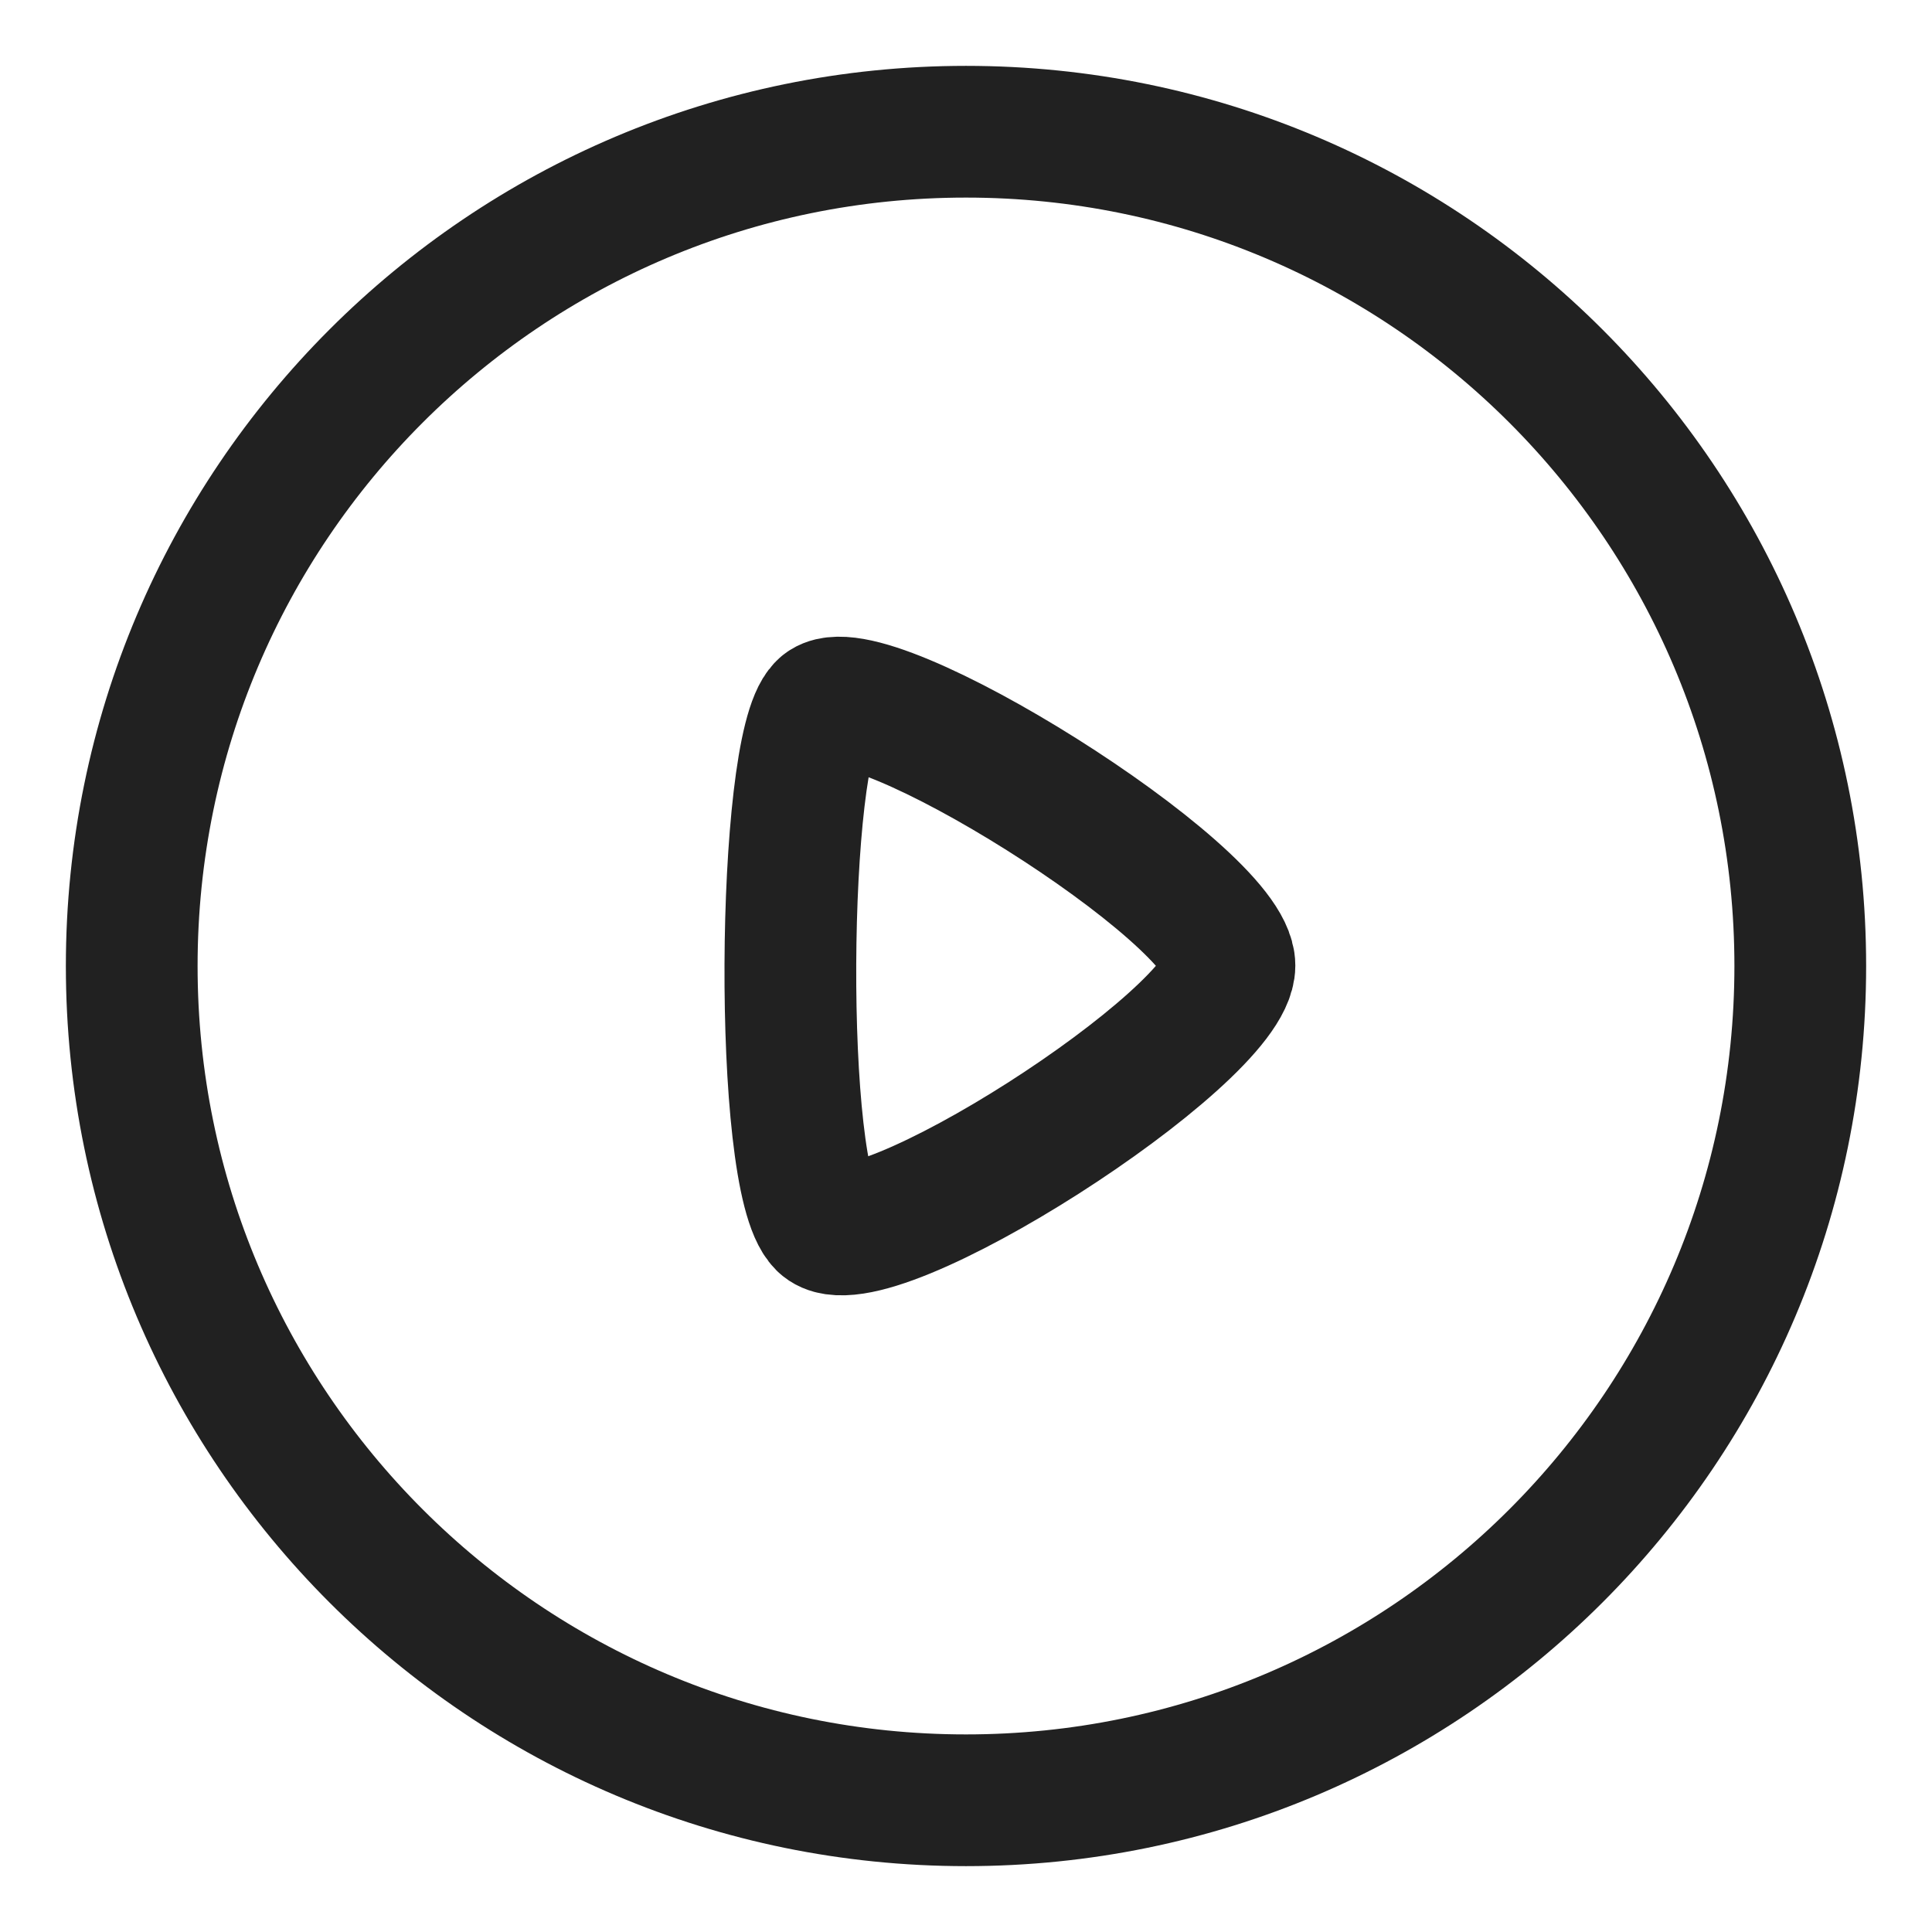
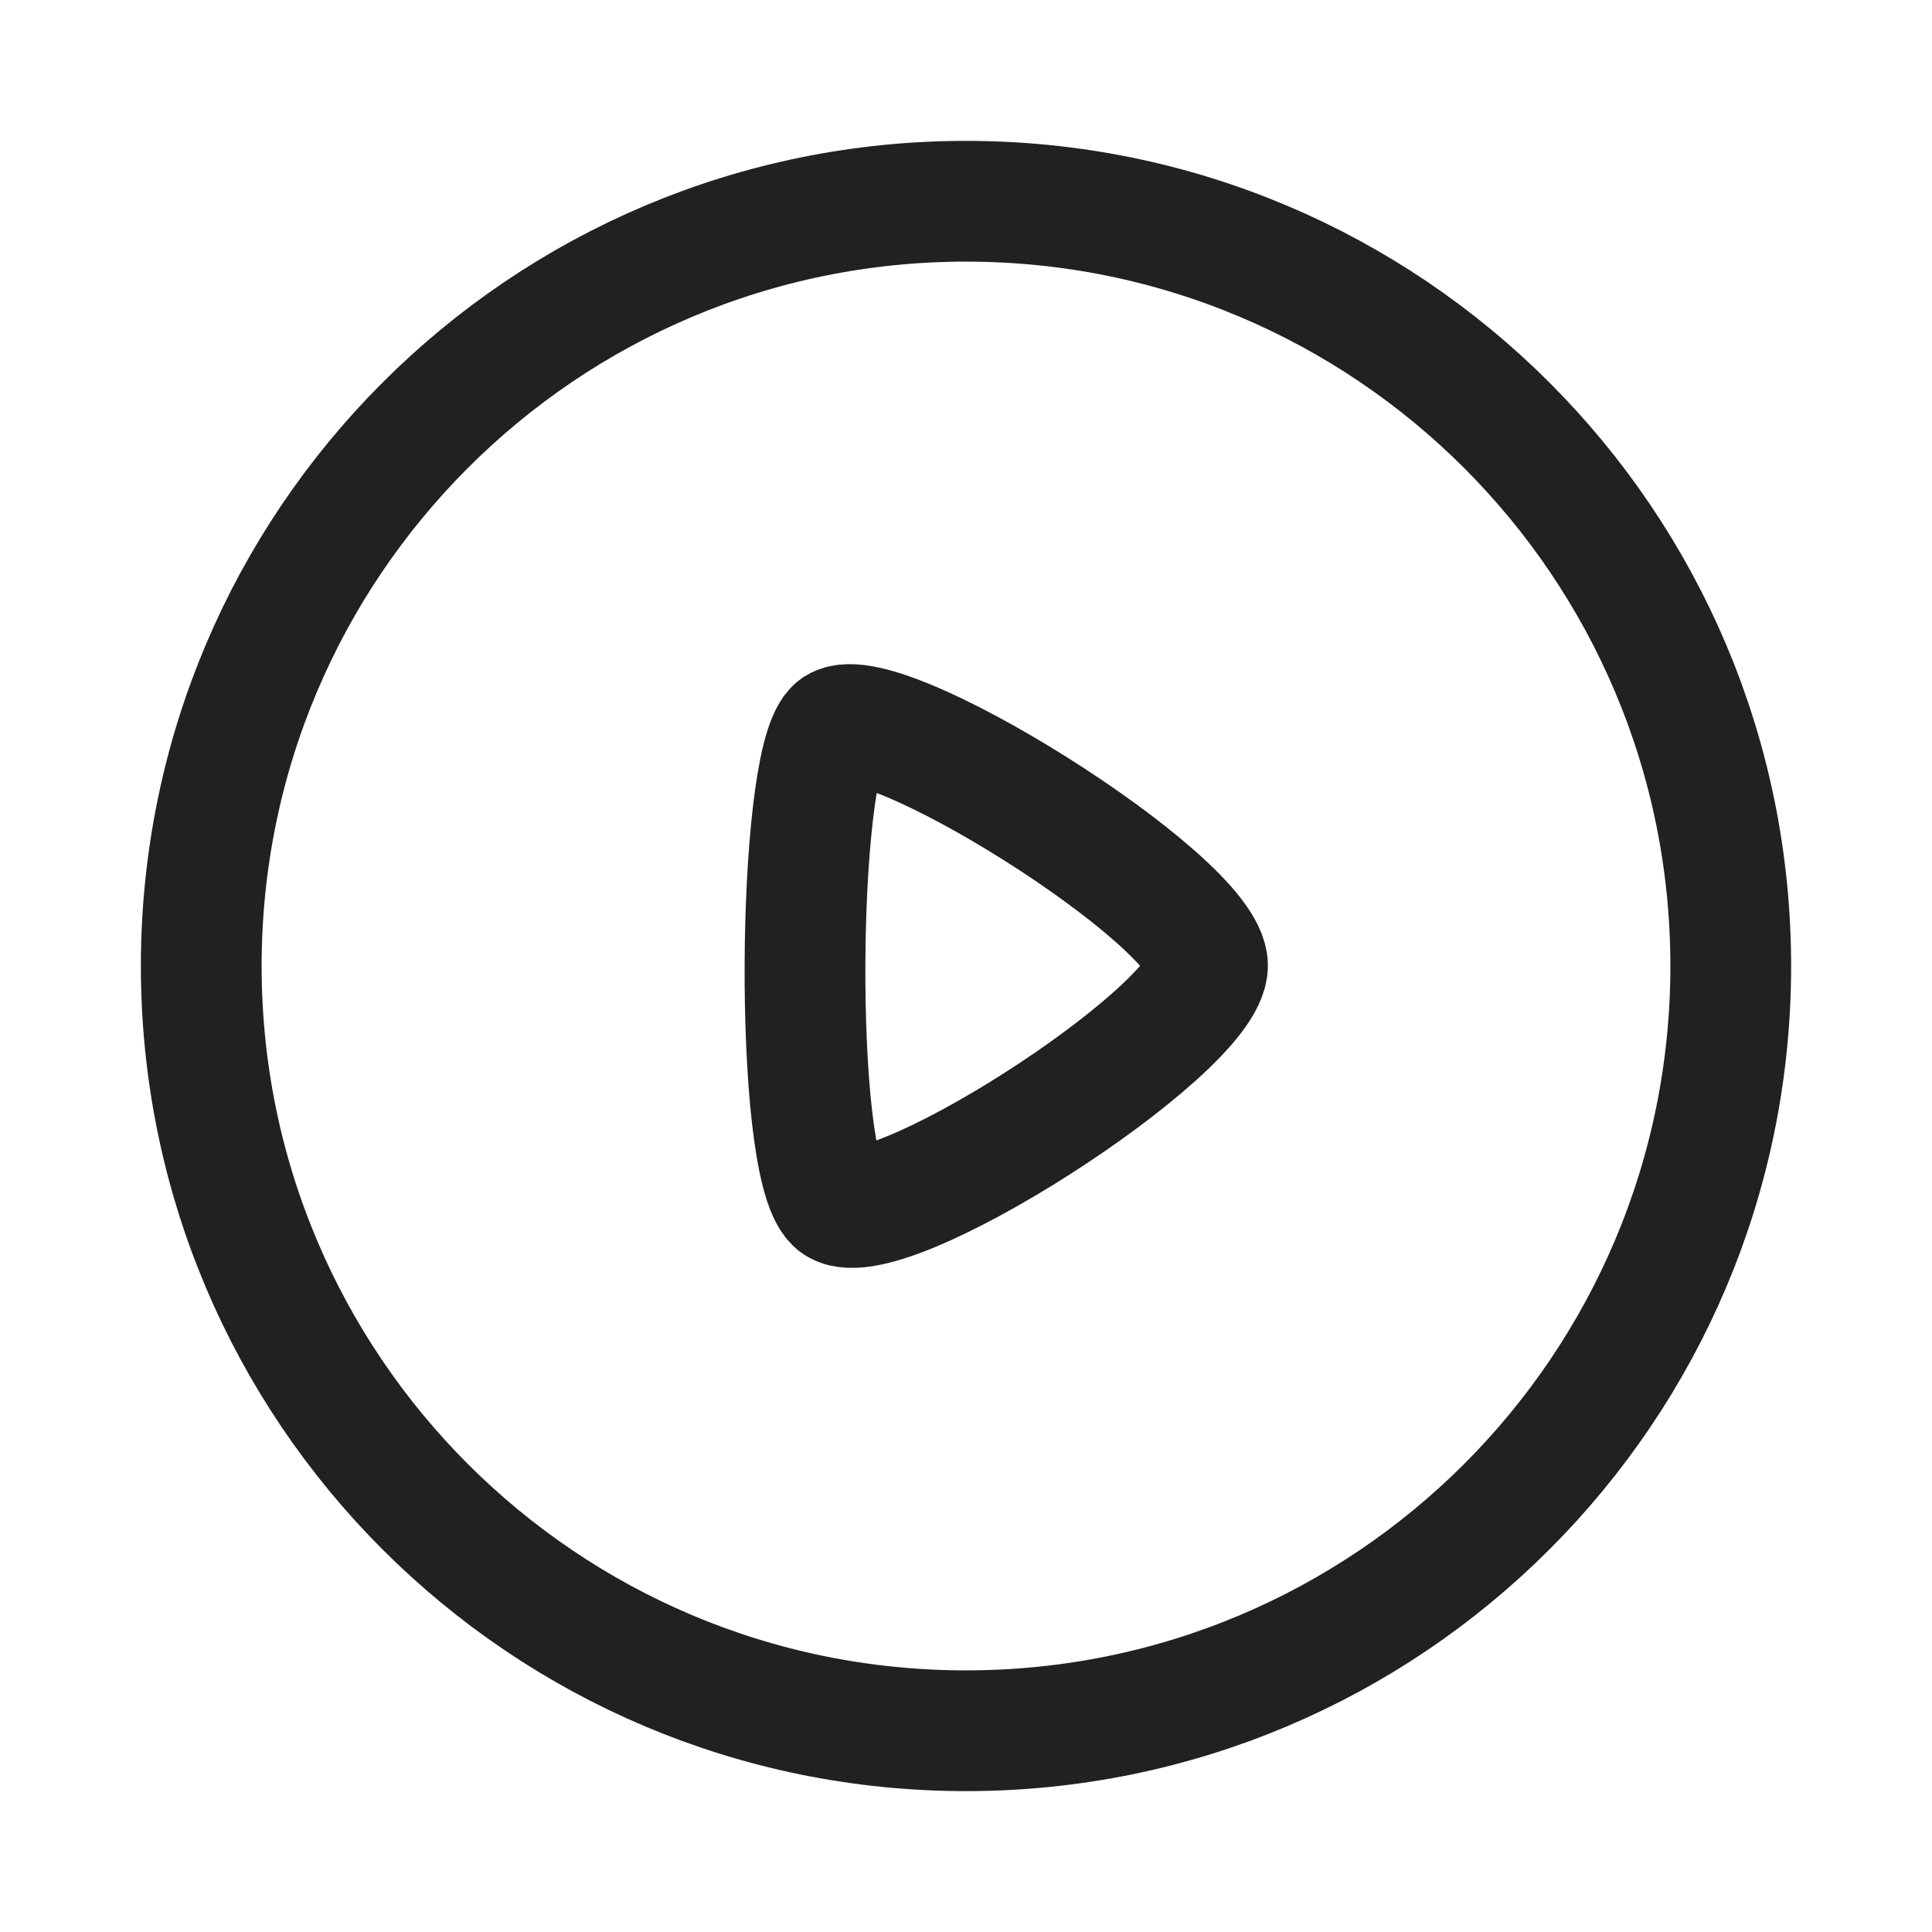
- <svg xmlns="http://www.w3.org/2000/svg" width="24" height="24" viewBox="0 0 22 22" fill="none">
-   <path fill-rule="evenodd" clip-rule="evenodd" d="M11 1.5C16.246 1.5 20.5 5.753 20.5 11C20.5 16.247 16.246 20.5 11 20.5C5.753 20.5 1.5 16.247 1.5 11C1.5 5.753 5.753 1.5 11 1.5Z" stroke="#212121" stroke-width="1.5" stroke-linecap="round" stroke-linejoin="round" />
-   <path fill-rule="evenodd" clip-rule="evenodd" d="M14 10.995C14 10.184 9.843 7.589 9.371 8.056C8.899 8.522 8.854 13.424 9.371 13.935C9.888 14.447 14 11.806 14 10.995Z" stroke="#212121" stroke-width="1.5" stroke-linecap="round" stroke-linejoin="round" />
+ <svg xmlns="http://www.w3.org/2000/svg" width="24" height="24" viewBox="0 0 24 24" fill="none">
+   <g id="Iconly/Light/Play">
+     <g id="Play">
+       <path id="Stroke 1" fill-rule="evenodd" clip-rule="evenodd" d="M12 2.5C17.246 2.5 21.5 6.753 21.5 12C21.5 17.247 17.246 21.5 12 21.5C6.753 21.5 2.5 17.247 2.5 12C2.5 6.753 6.753 2.5 12 2.5Z" stroke="#212121" stroke-width="1.5" stroke-linecap="round" stroke-linejoin="round" />
+       <path id="Stroke 3" fill-rule="evenodd" clip-rule="evenodd" d="M15 11.995C15 11.184 10.842 8.589 10.371 9.056C9.899 9.522 9.854 14.424 10.371 14.935C10.888 15.447 15 12.806 15 11.995Z" stroke="#212121" stroke-width="1.5" stroke-linecap="round" stroke-linejoin="round" />
+     </g>
+   </g>
</svg>
